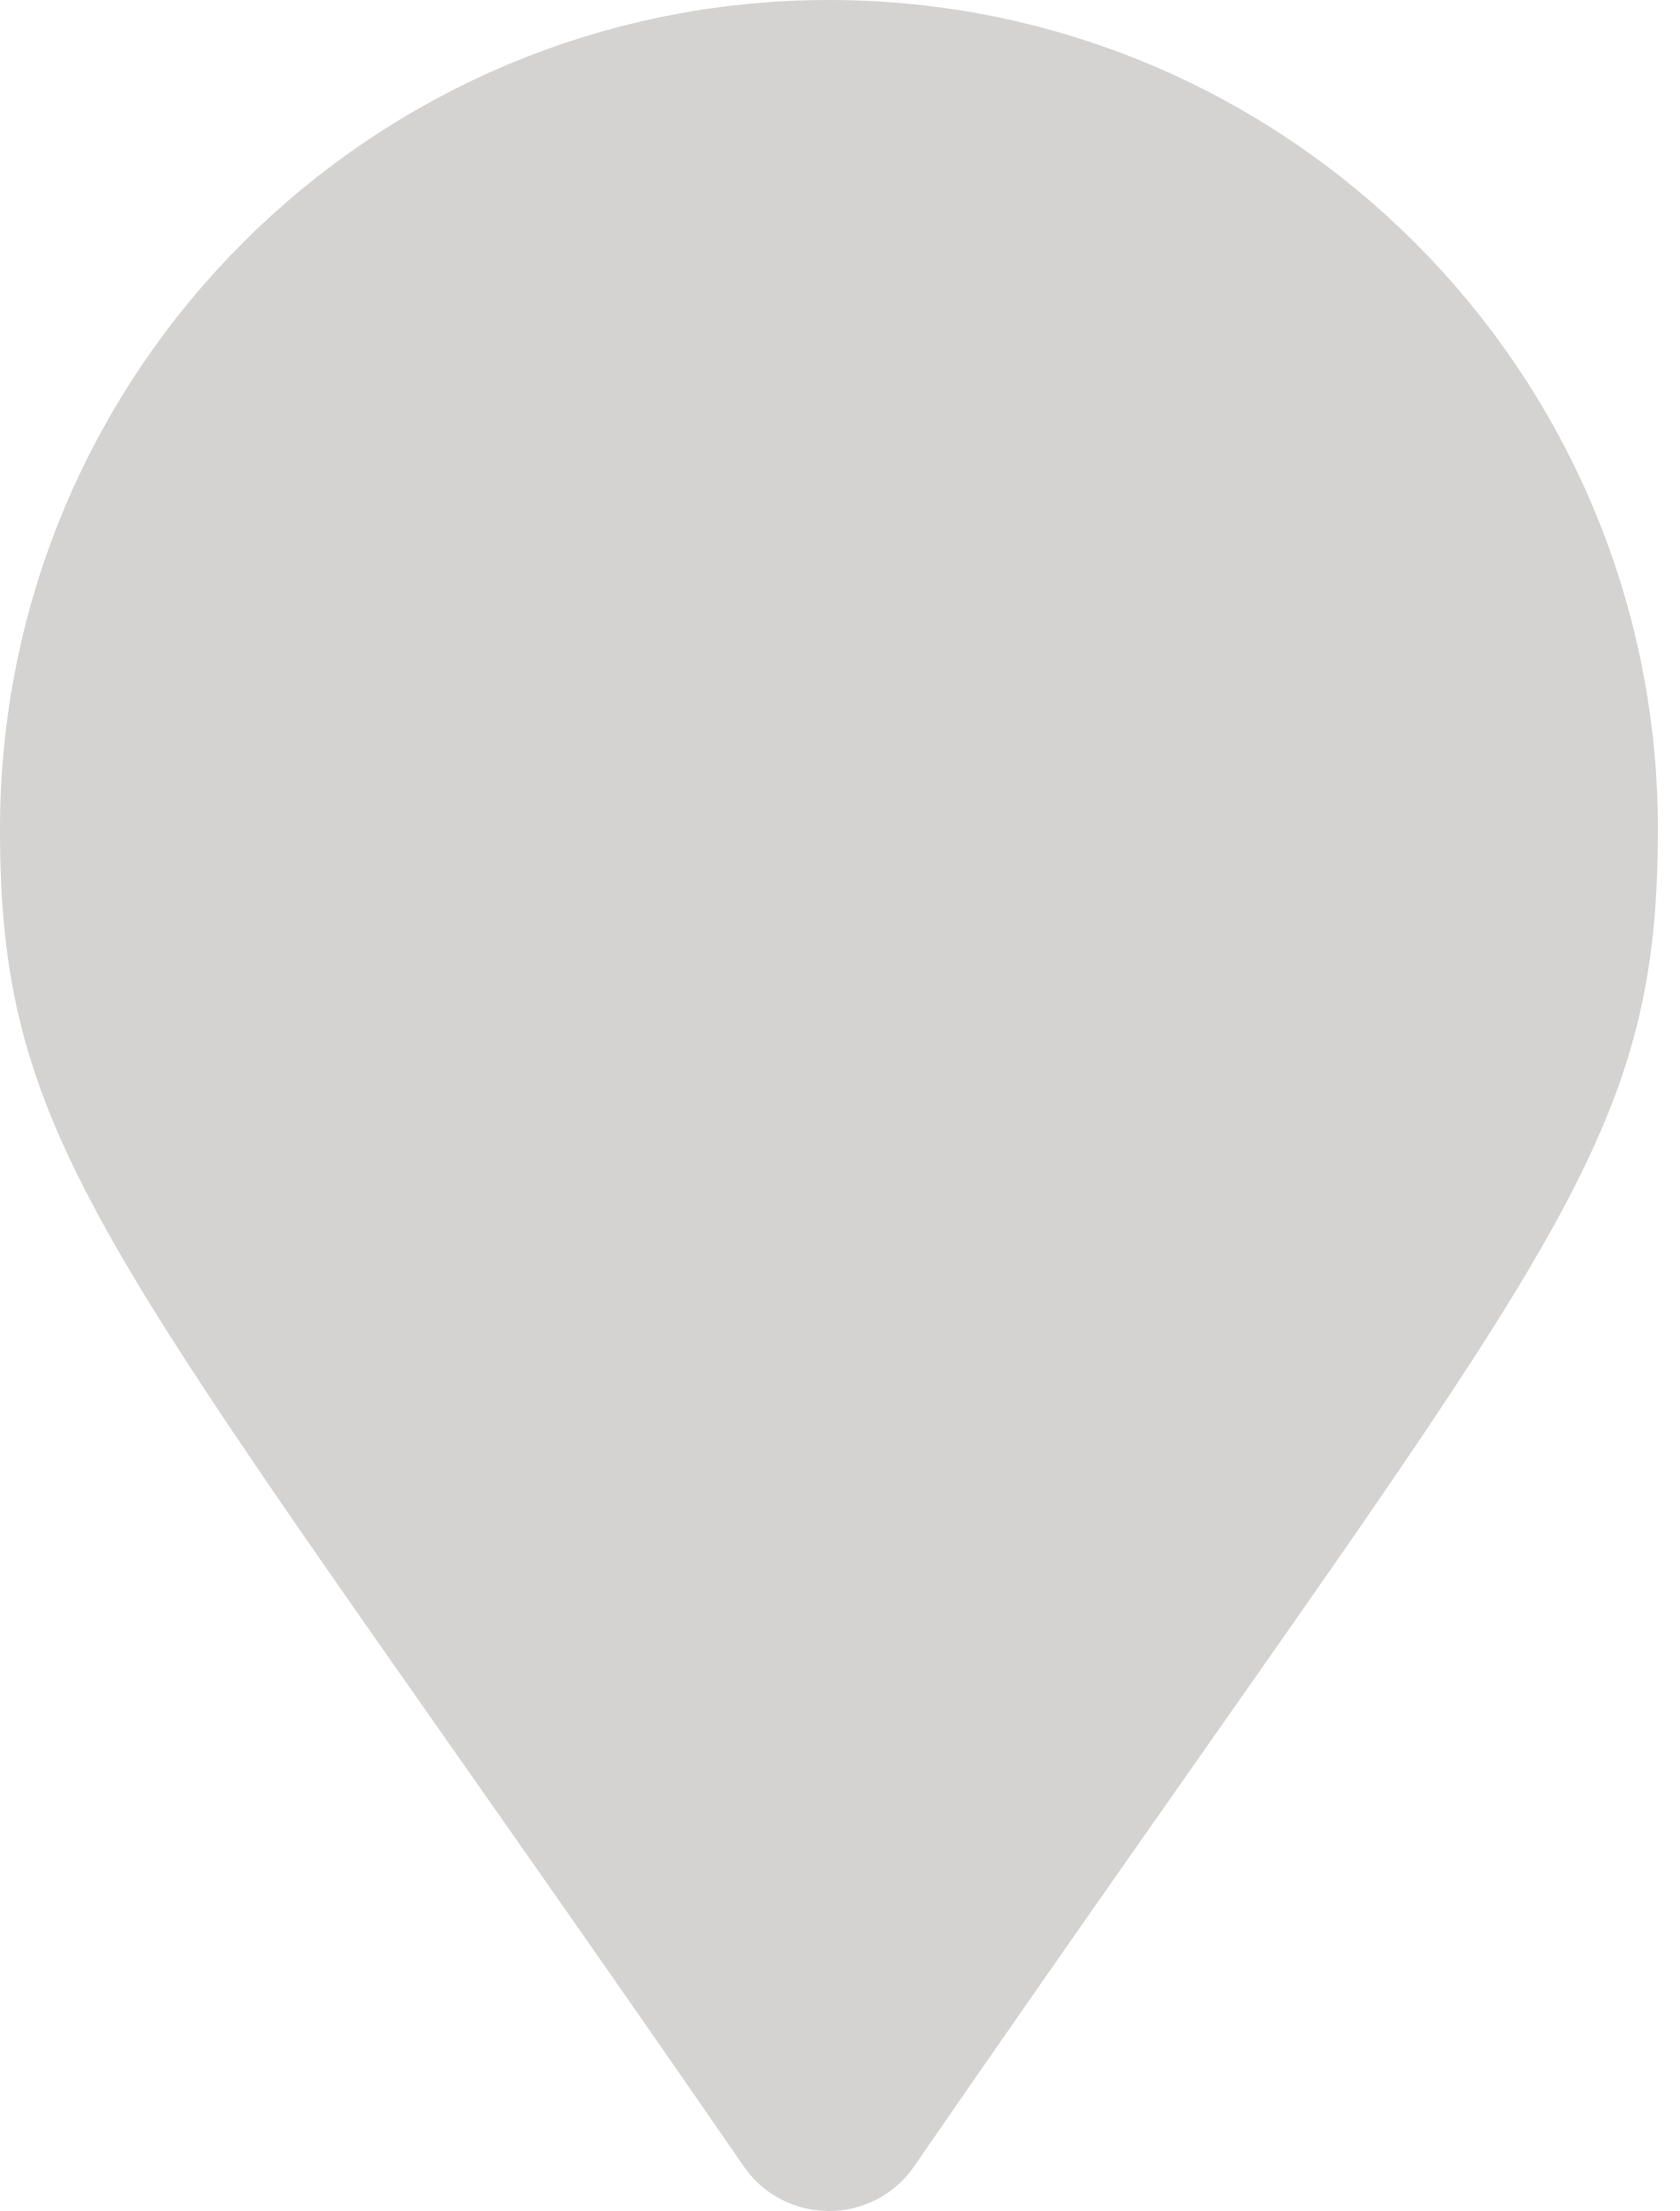
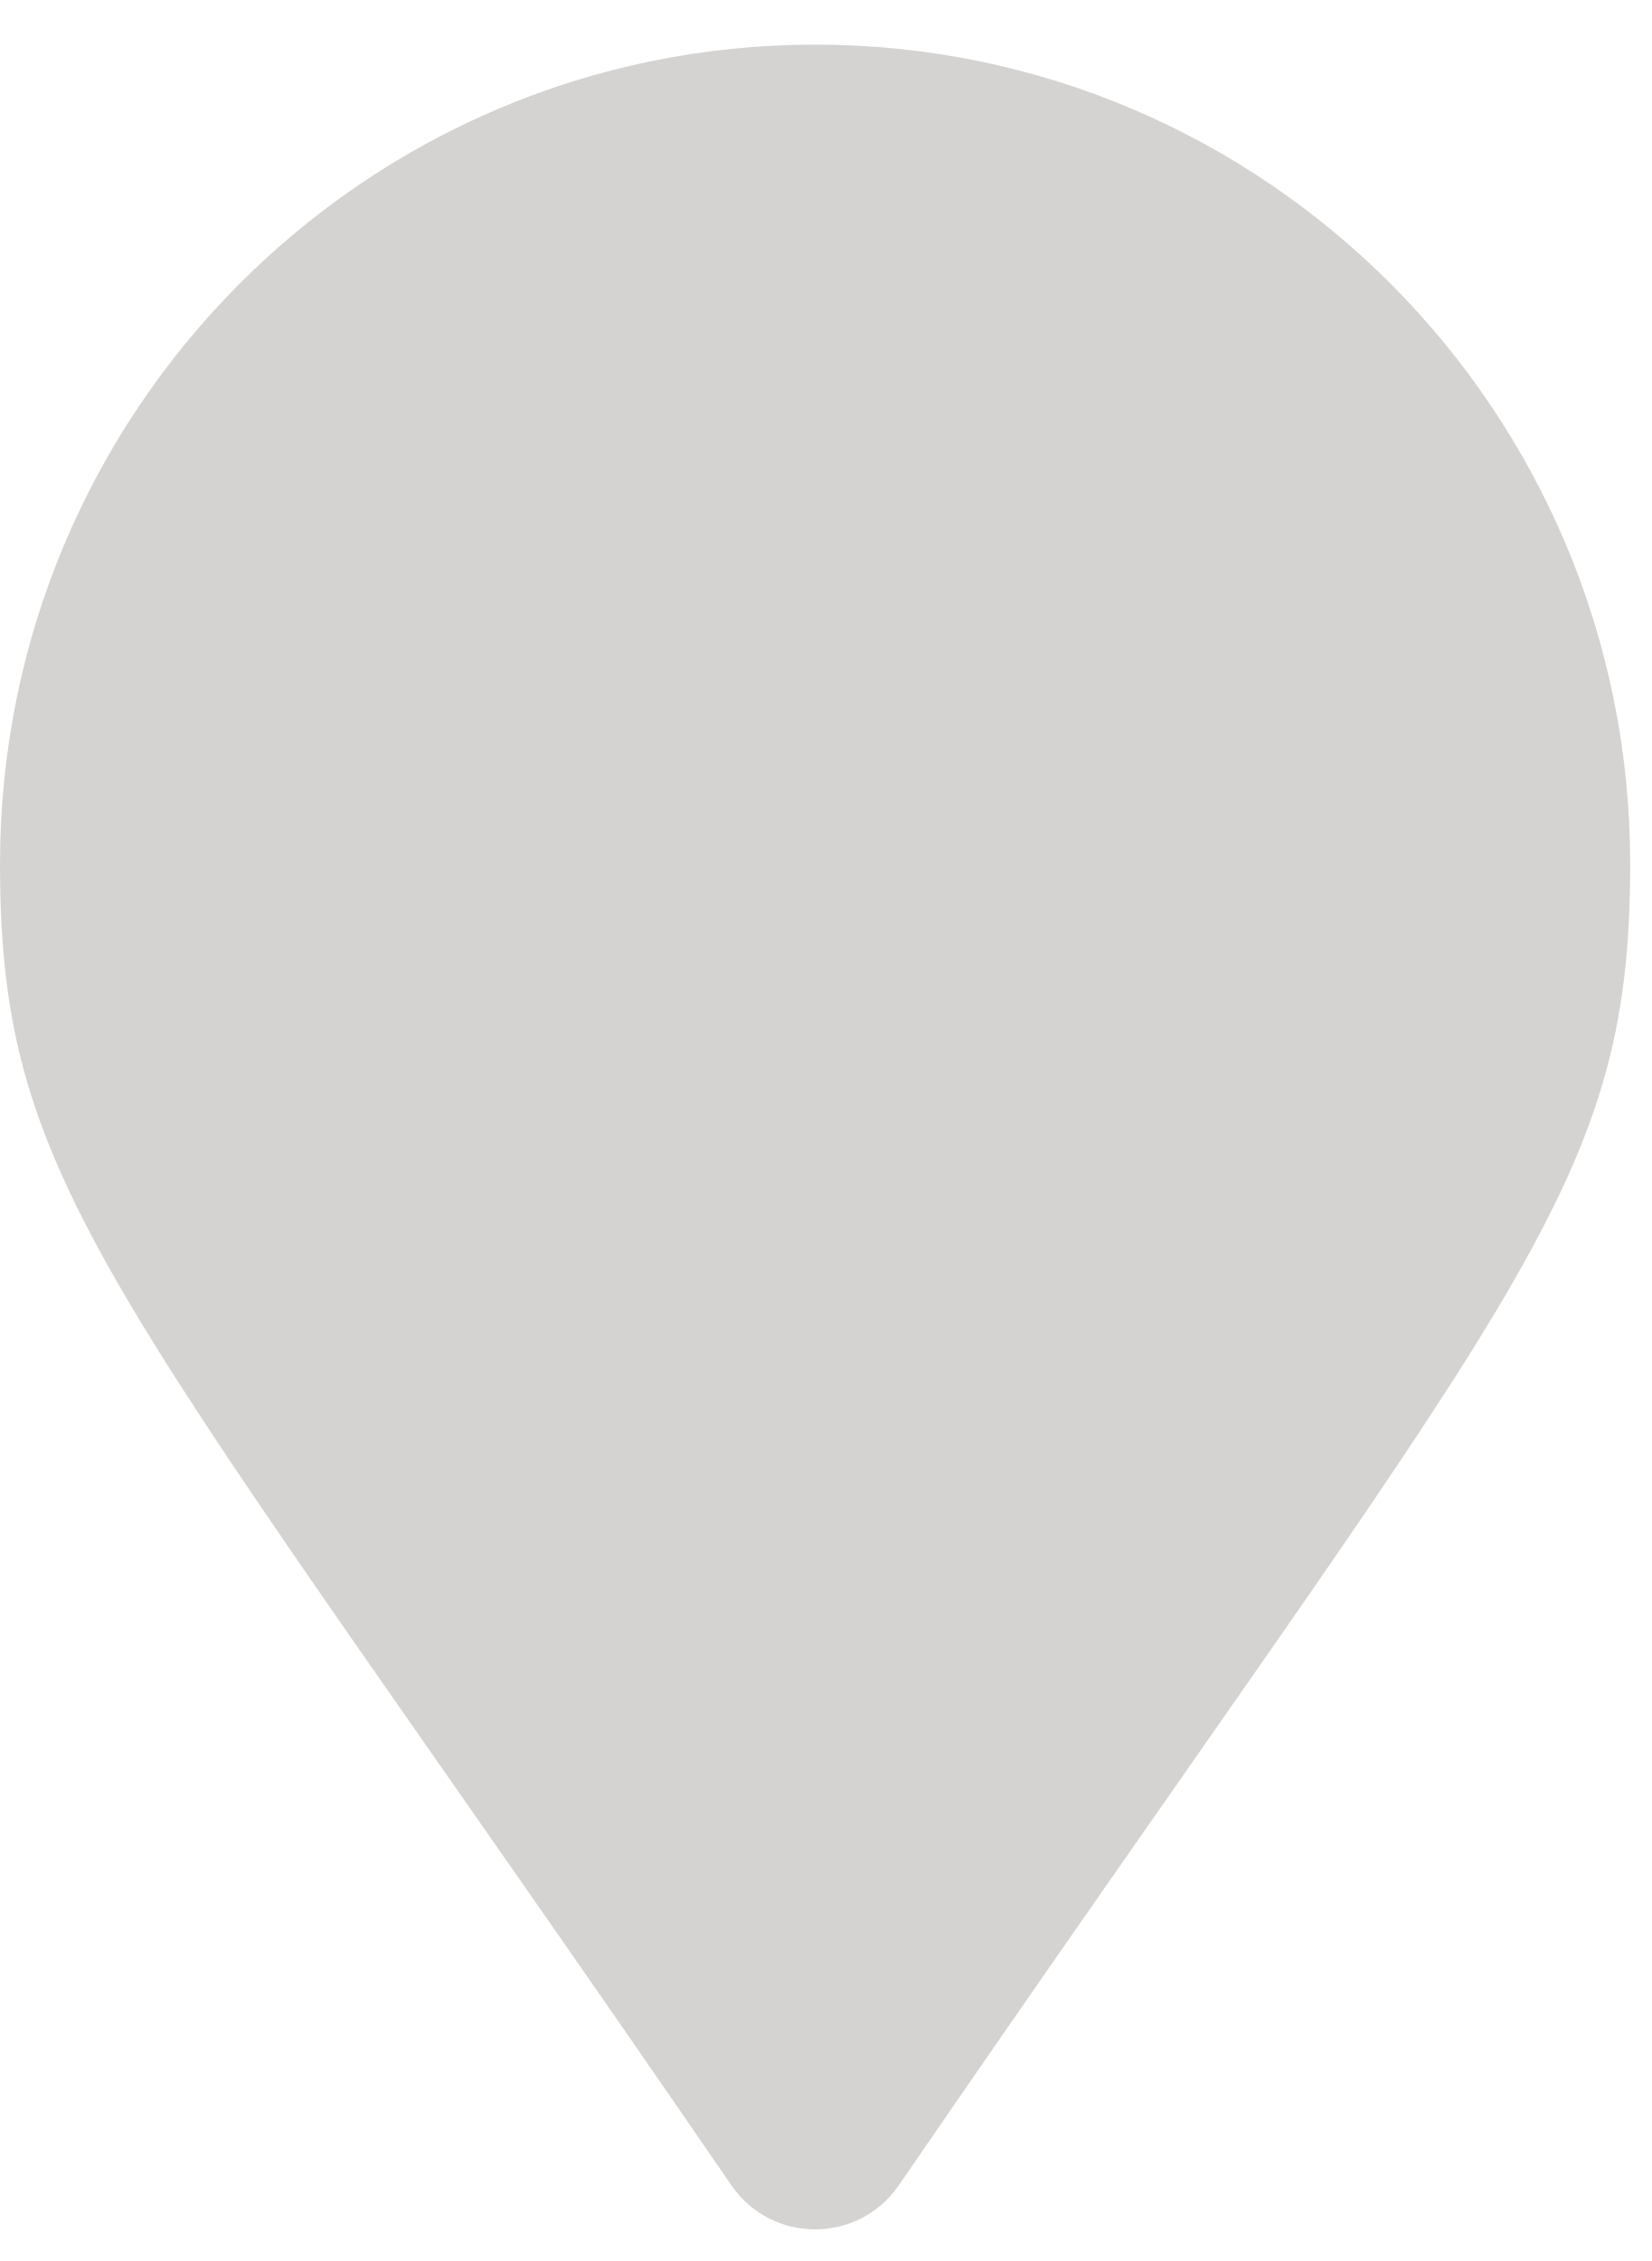
- <svg xmlns="http://www.w3.org/2000/svg" width="19" height="25" viewBox="0 0 19 25" fill="none">
-   <path d="M8.412 24.496C1.317 14.21 0 13.155 0 9.375C0 4.197 4.197 0 9.375 0C14.553 0 18.75 4.197 18.75 9.375C18.75 13.155 17.433 14.21 10.338 24.496C9.873 25.168 8.877 25.168 8.412 24.496Z" fill="#D5D2D2" />
+ <svg xmlns="http://www.w3.org/2000/svg" width="19" height="26" viewBox="0 0 19 26" fill="none">
+   <path d="M8.412 25.129C1.317 14.794 0 13.733 0 9.934C0 4.731 4.197 0.513 9.375 0.513C14.553 0.513 18.75 4.731 18.75 9.934C18.75 13.733 17.433 14.794 10.338 25.129C9.873 25.805 8.877 25.805 8.412 25.129Z" fill="#D5D2D2" />
</svg>
